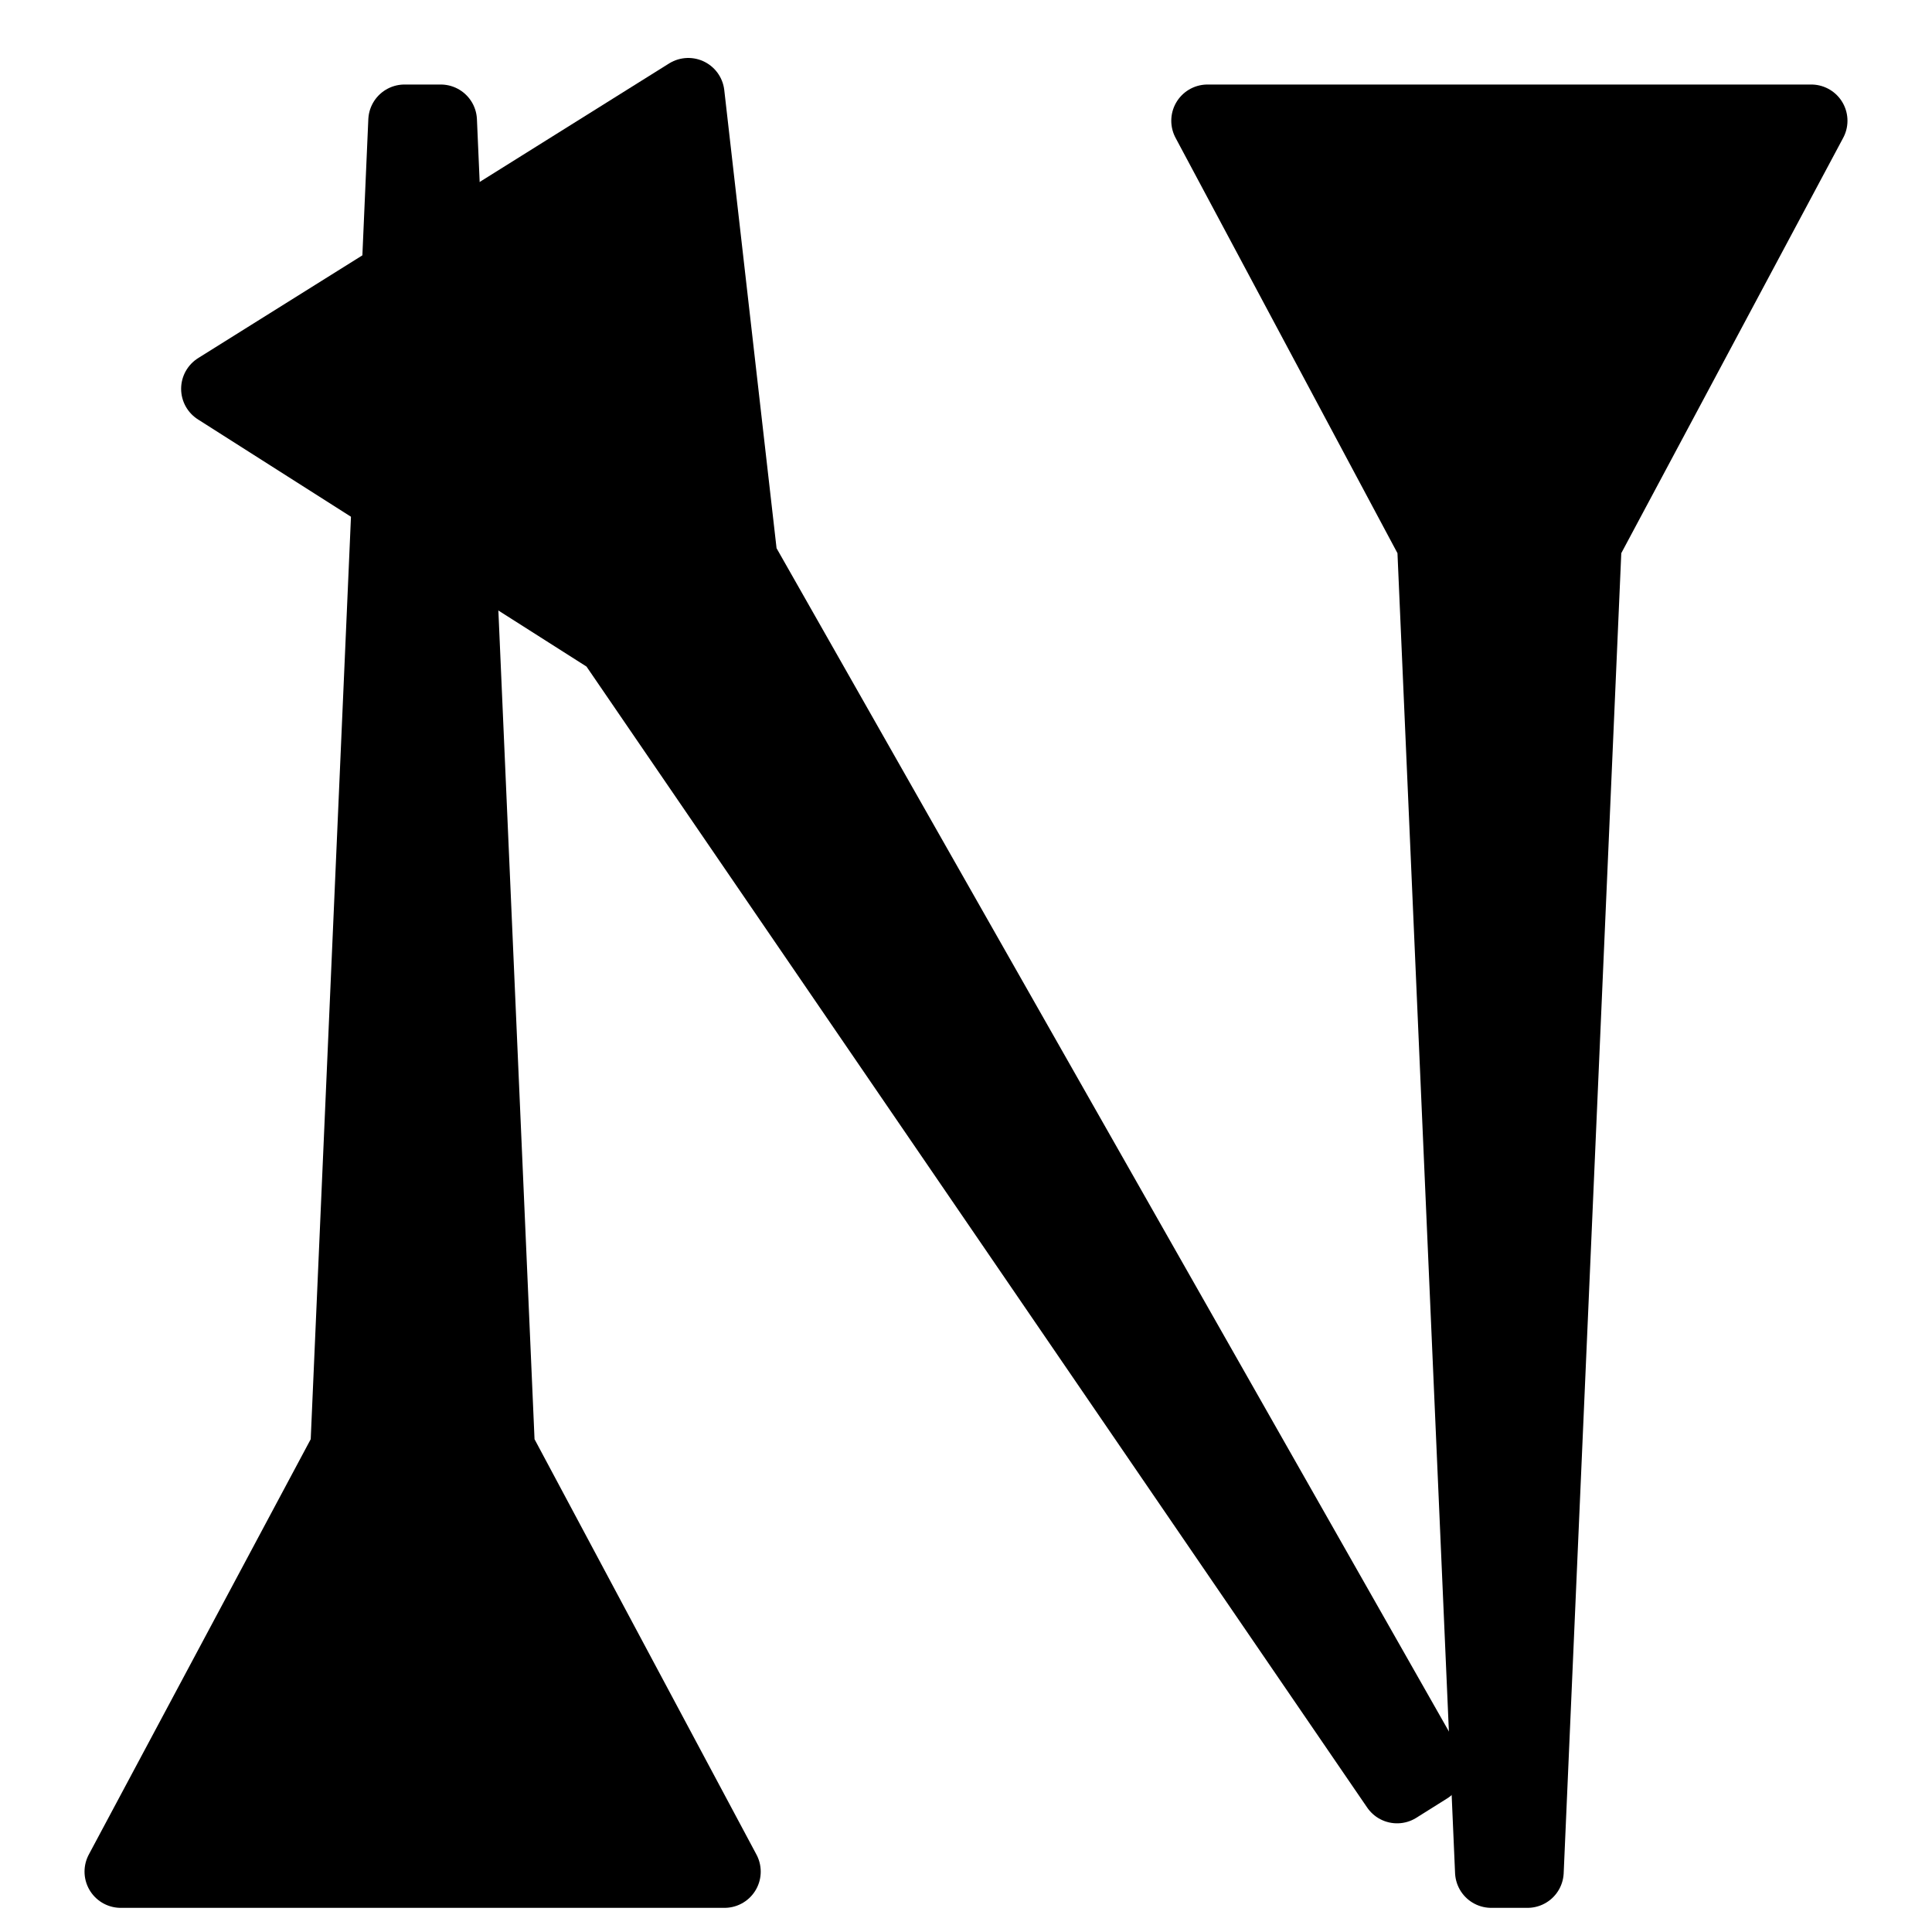
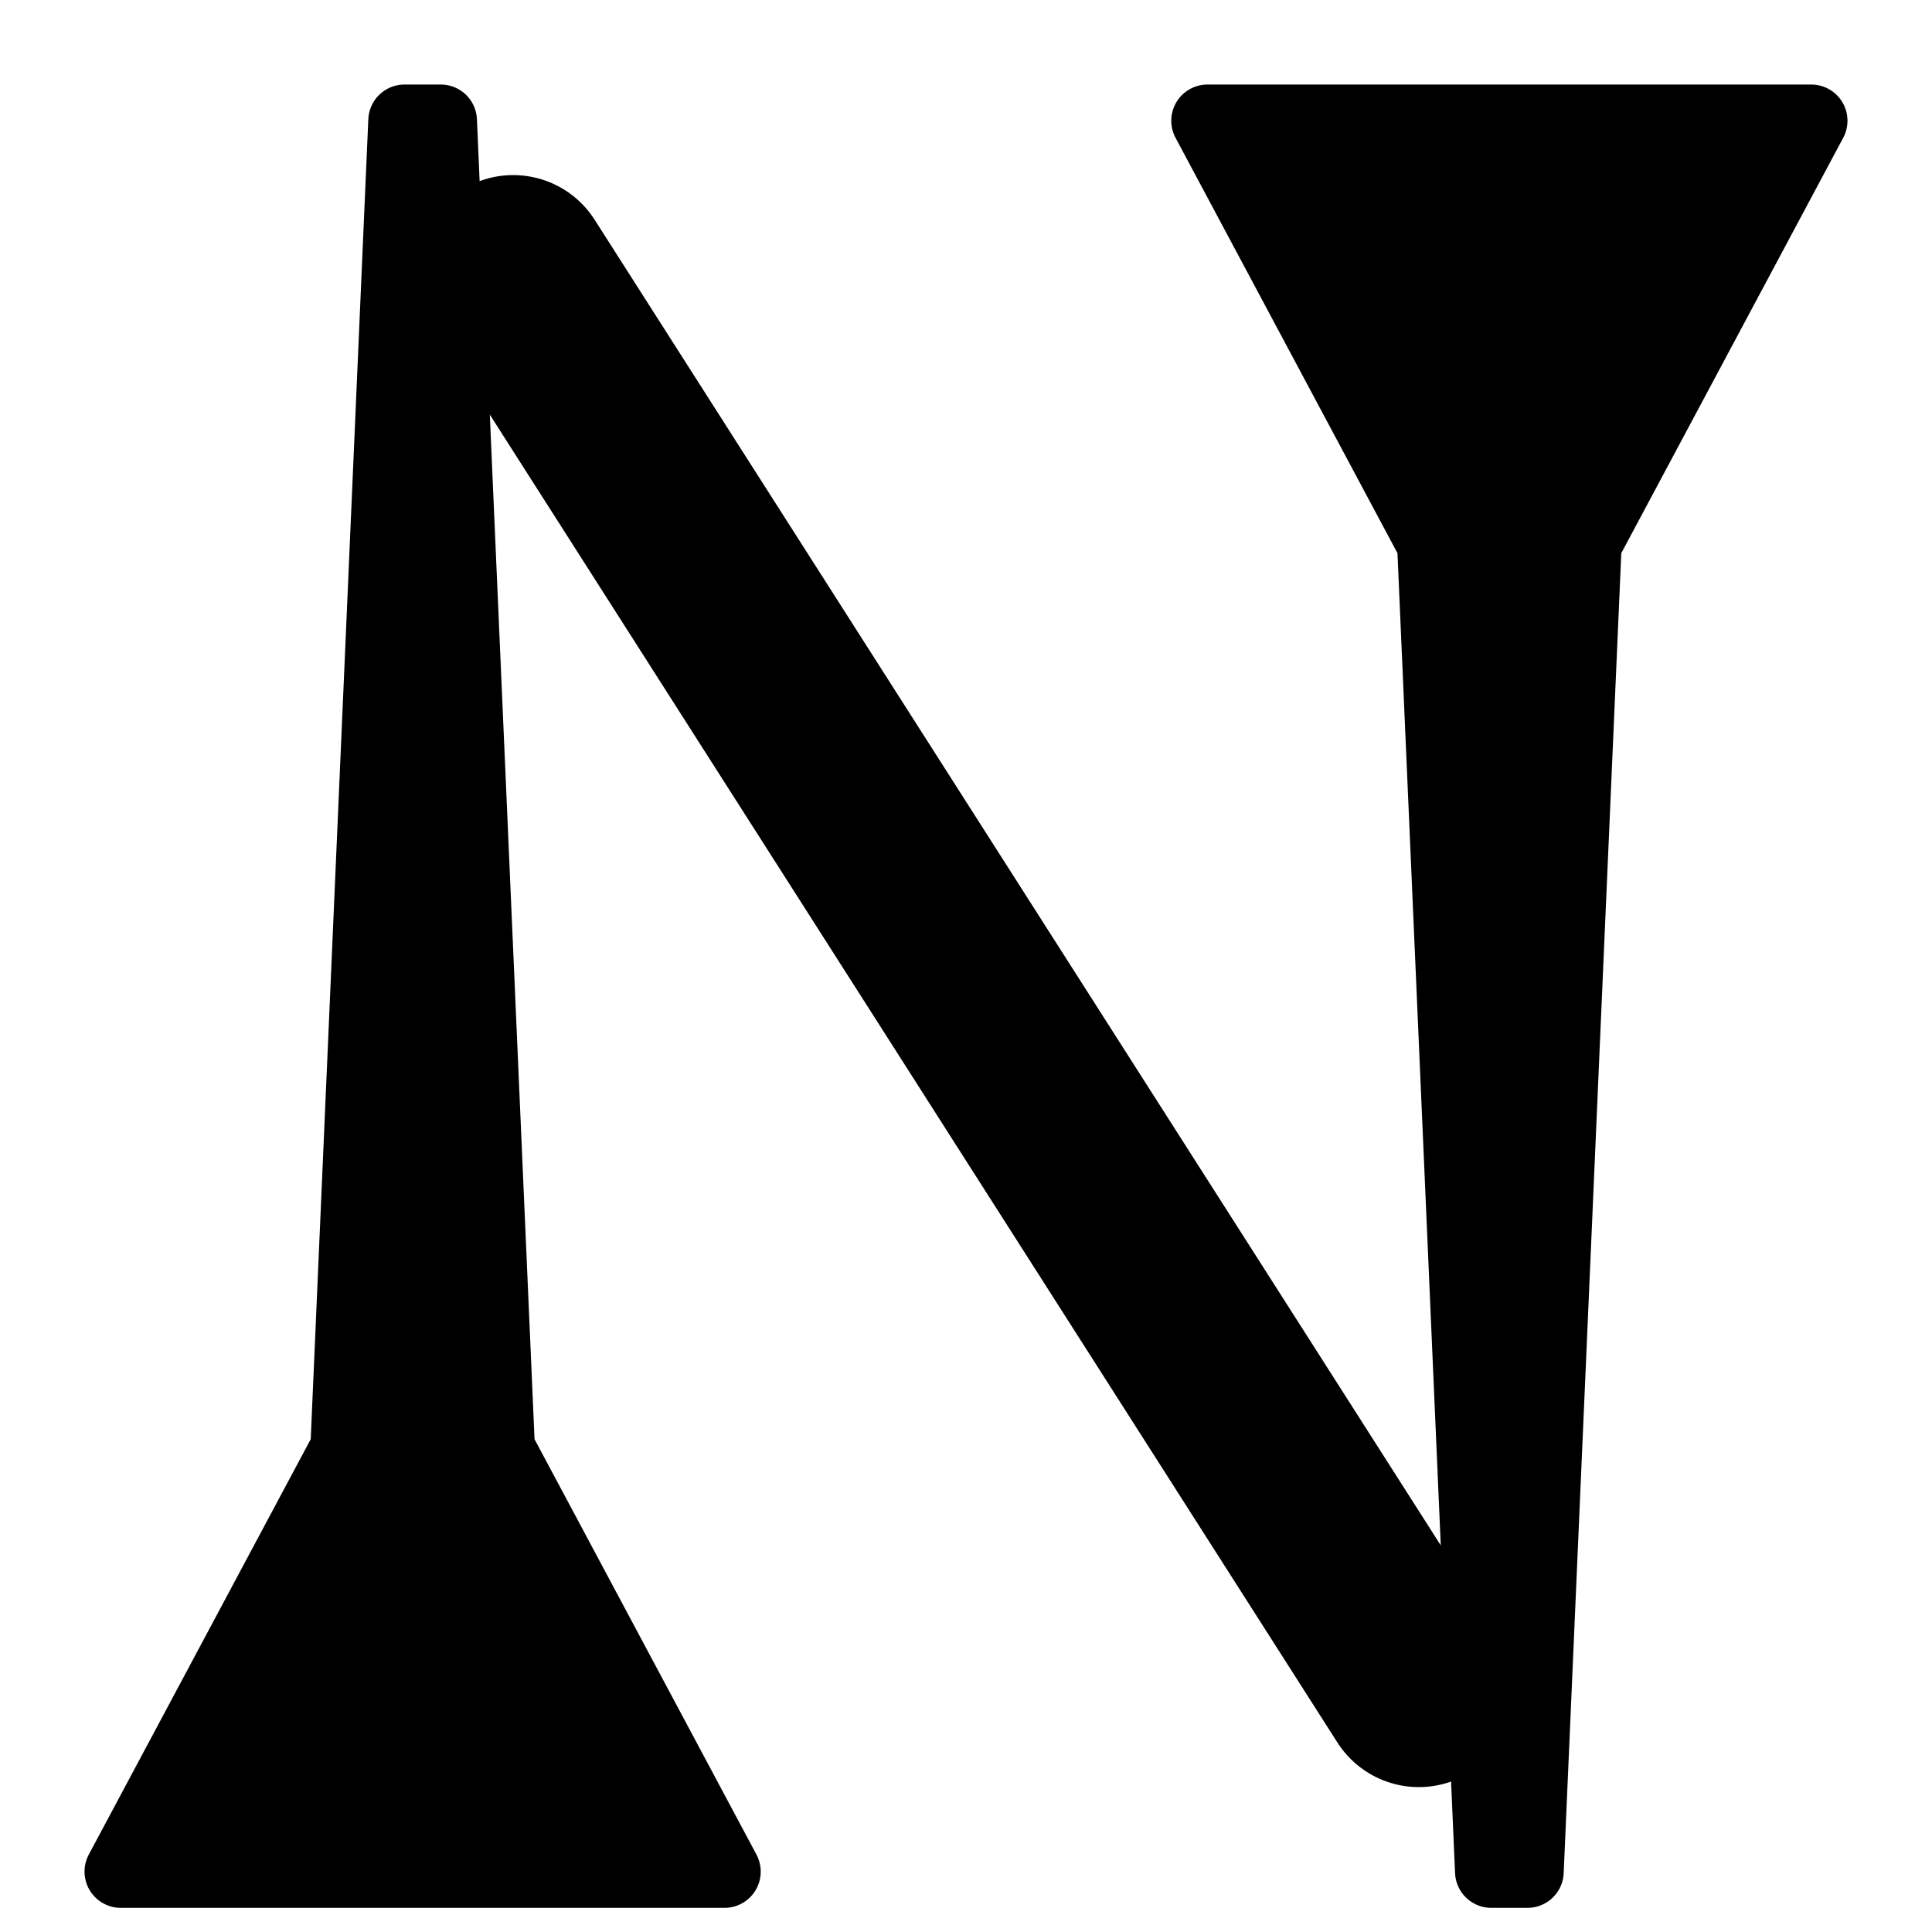
<svg xmlns="http://www.w3.org/2000/svg" viewBox="0 0 32 32" fill="currentColor" stroke="currentColor" stroke-width="1.2" stroke-linejoin="round" aria-hidden="true">
  <path d="M12 31L8.26 24L7.3 2L6.7 2L5.74 24L2 31Z" />
  <path d="M20 2L23.74 9L24.7 31L25.3 31L26.26 9L30 2Z" />
-   <path d="M3.6 6.44L10.14 10.6L23.14 29.6L23.65 29.28L12.28 9.27L11.4 1.56Z" />
+   <path d="M8.5 4.5 23.5 28" fill="none" stroke-width="3.2" stroke-linecap="round" />
</svg>
